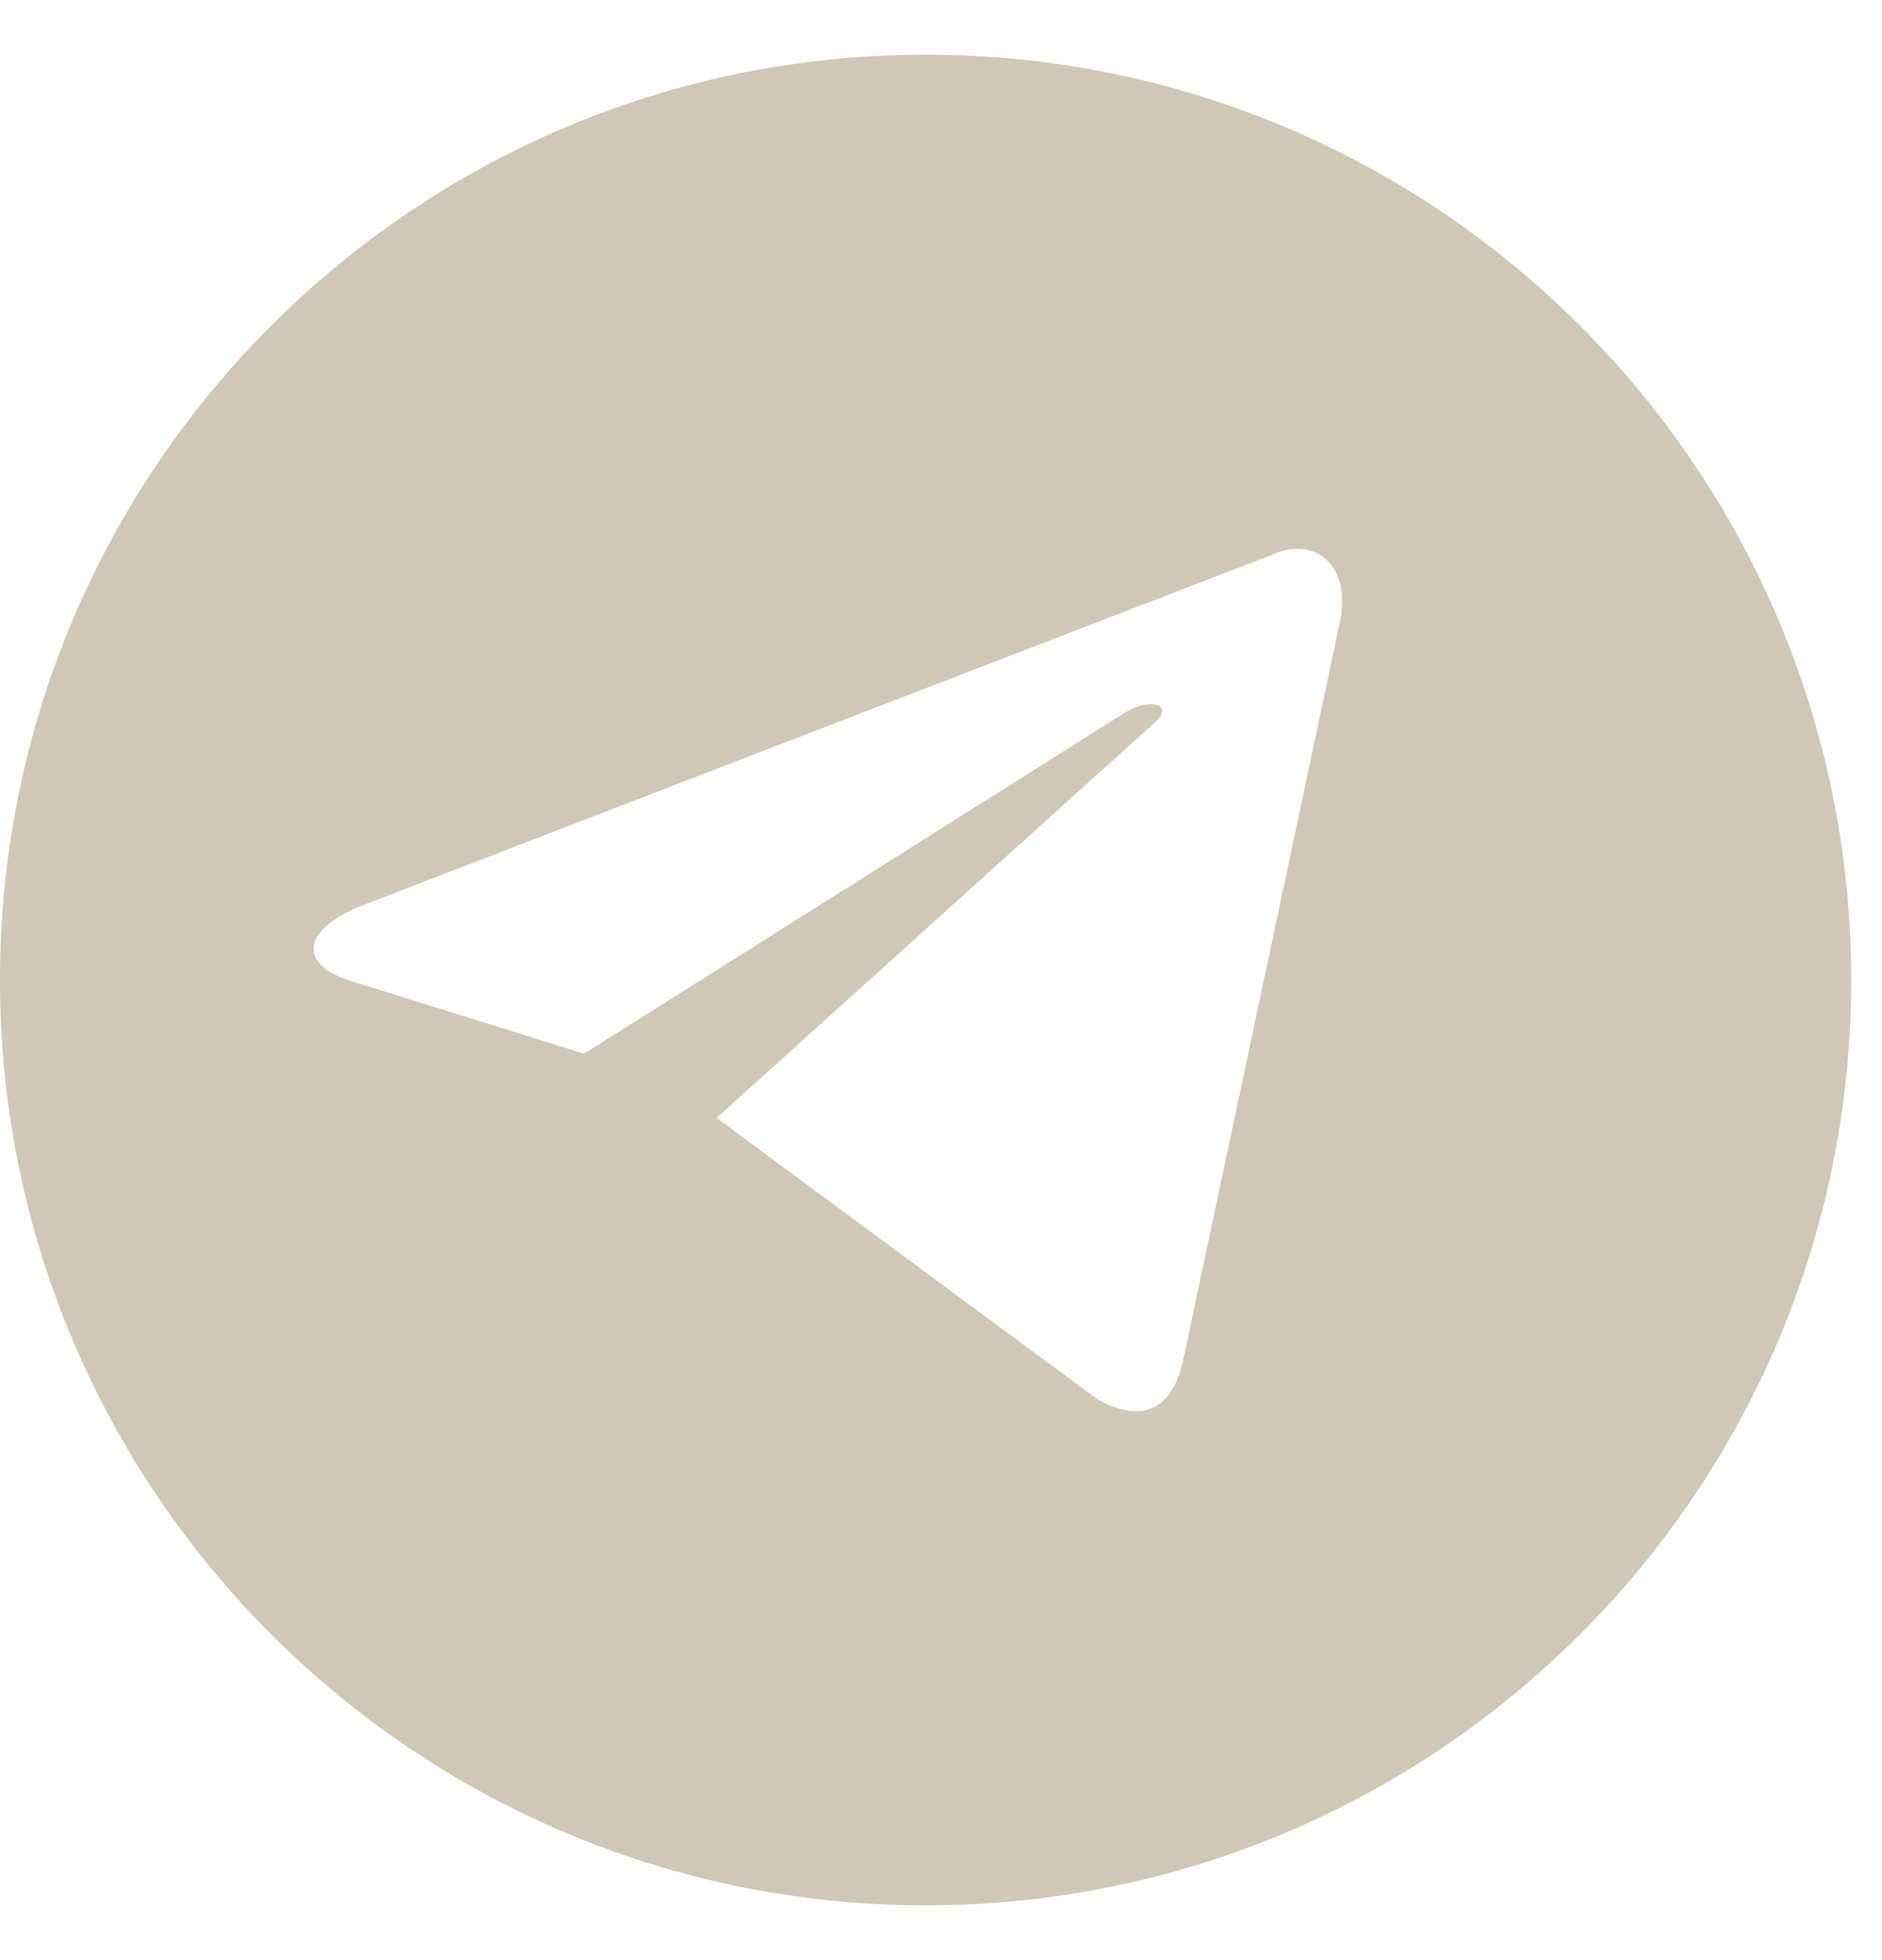
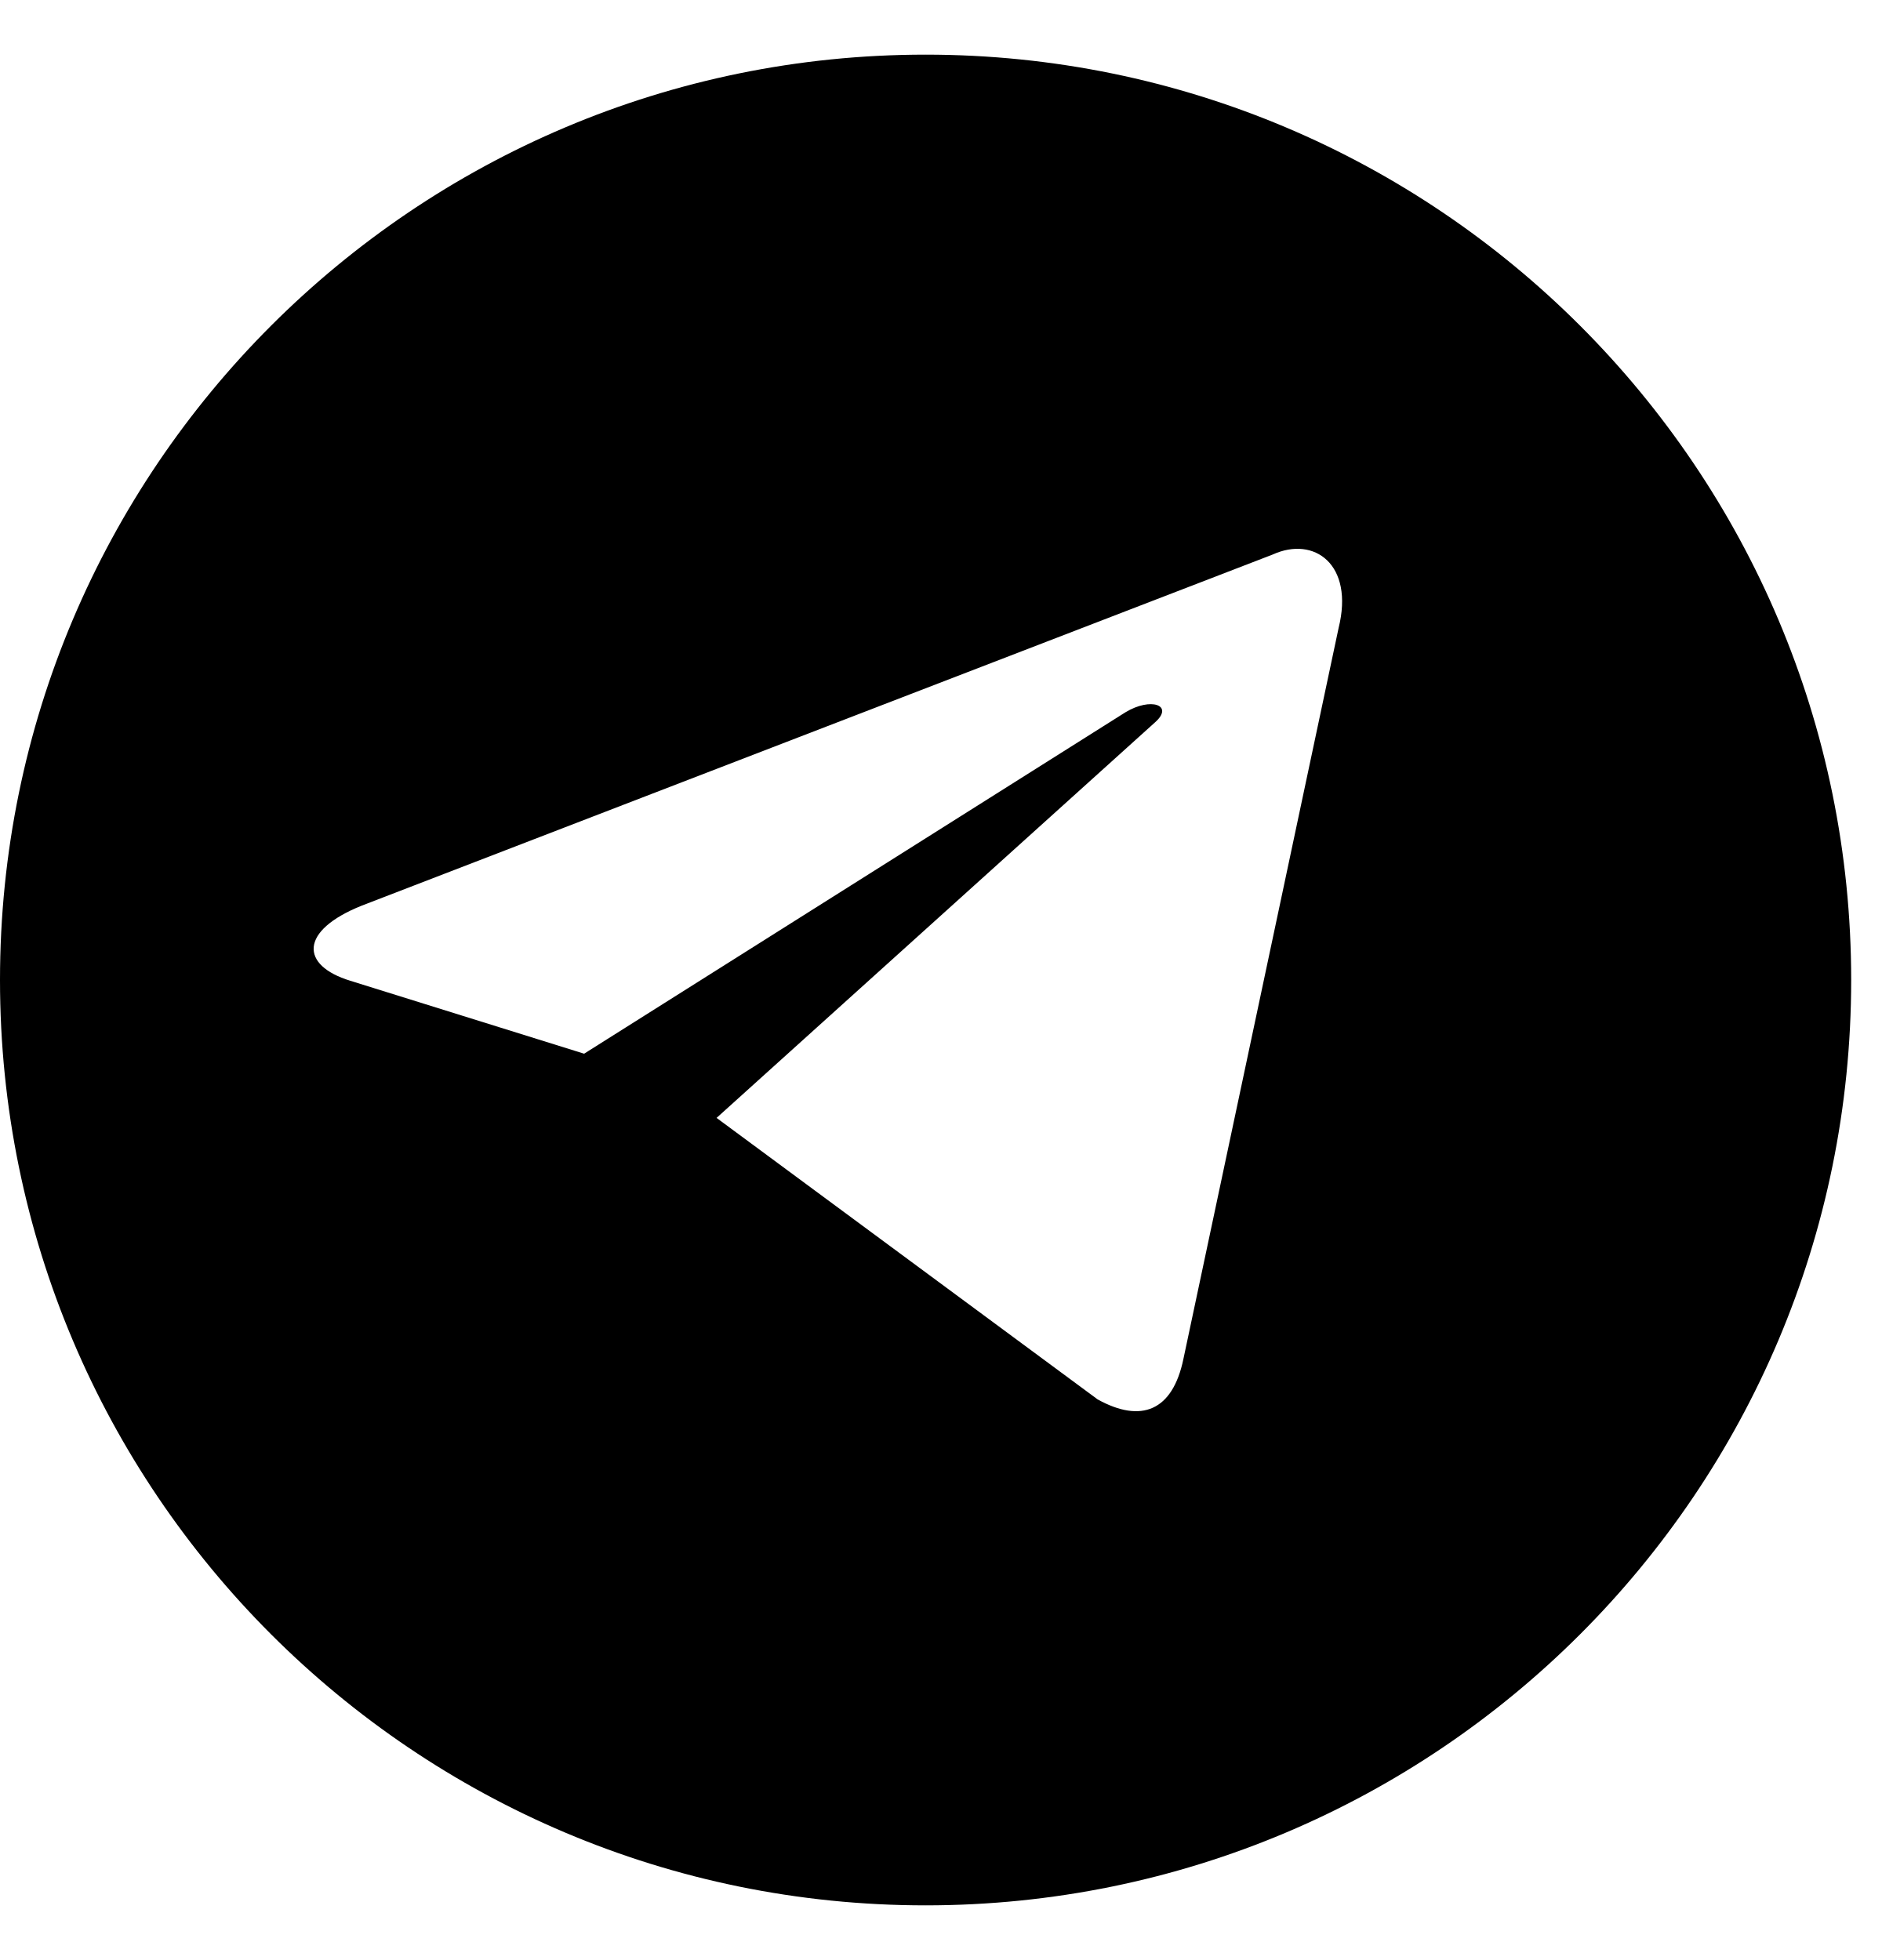
<svg xmlns="http://www.w3.org/2000/svg" width="24" height="25" viewBox="0 0 24 25" fill="none">
-   <path fill-rule="evenodd" clip-rule="evenodd" d="M11.803 0.697C5.285 0.697 0 5.981 0 12.5C0 19.019 5.285 24.303 11.803 24.303C18.322 24.303 23.607 19.019 23.607 12.5C23.607 5.981 18.322 0.697 11.803 0.697ZM13.998 17.85L9.138 14.259L14.73 9.213C14.976 8.995 14.677 8.888 14.351 9.086L7.449 13.44L4.468 12.51C3.824 12.313 3.819 11.87 4.612 11.552L16.23 7.073C16.76 6.832 17.272 7.2 17.07 8.012L15.091 17.335C14.953 17.998 14.553 18.156 13.998 17.85Z" fill="#CFC8B7" />
+   <path fill-rule="evenodd" clip-rule="evenodd" d="M11.803 0.697C5.285 0.697 0 5.981 0 12.5C0 19.019 5.285 24.303 11.803 24.303C18.322 24.303 23.607 19.019 23.607 12.5C23.607 5.981 18.322 0.697 11.803 0.697ZM13.998 17.85L9.138 14.259L14.73 9.213C14.976 8.995 14.677 8.888 14.351 9.086L7.449 13.44L4.468 12.51C3.824 12.313 3.819 11.87 4.612 11.552L16.23 7.073C16.76 6.832 17.272 7.2 17.07 8.012L15.091 17.335C14.953 17.998 14.553 18.156 13.998 17.85Z" fill="currentColor" />
</svg>
